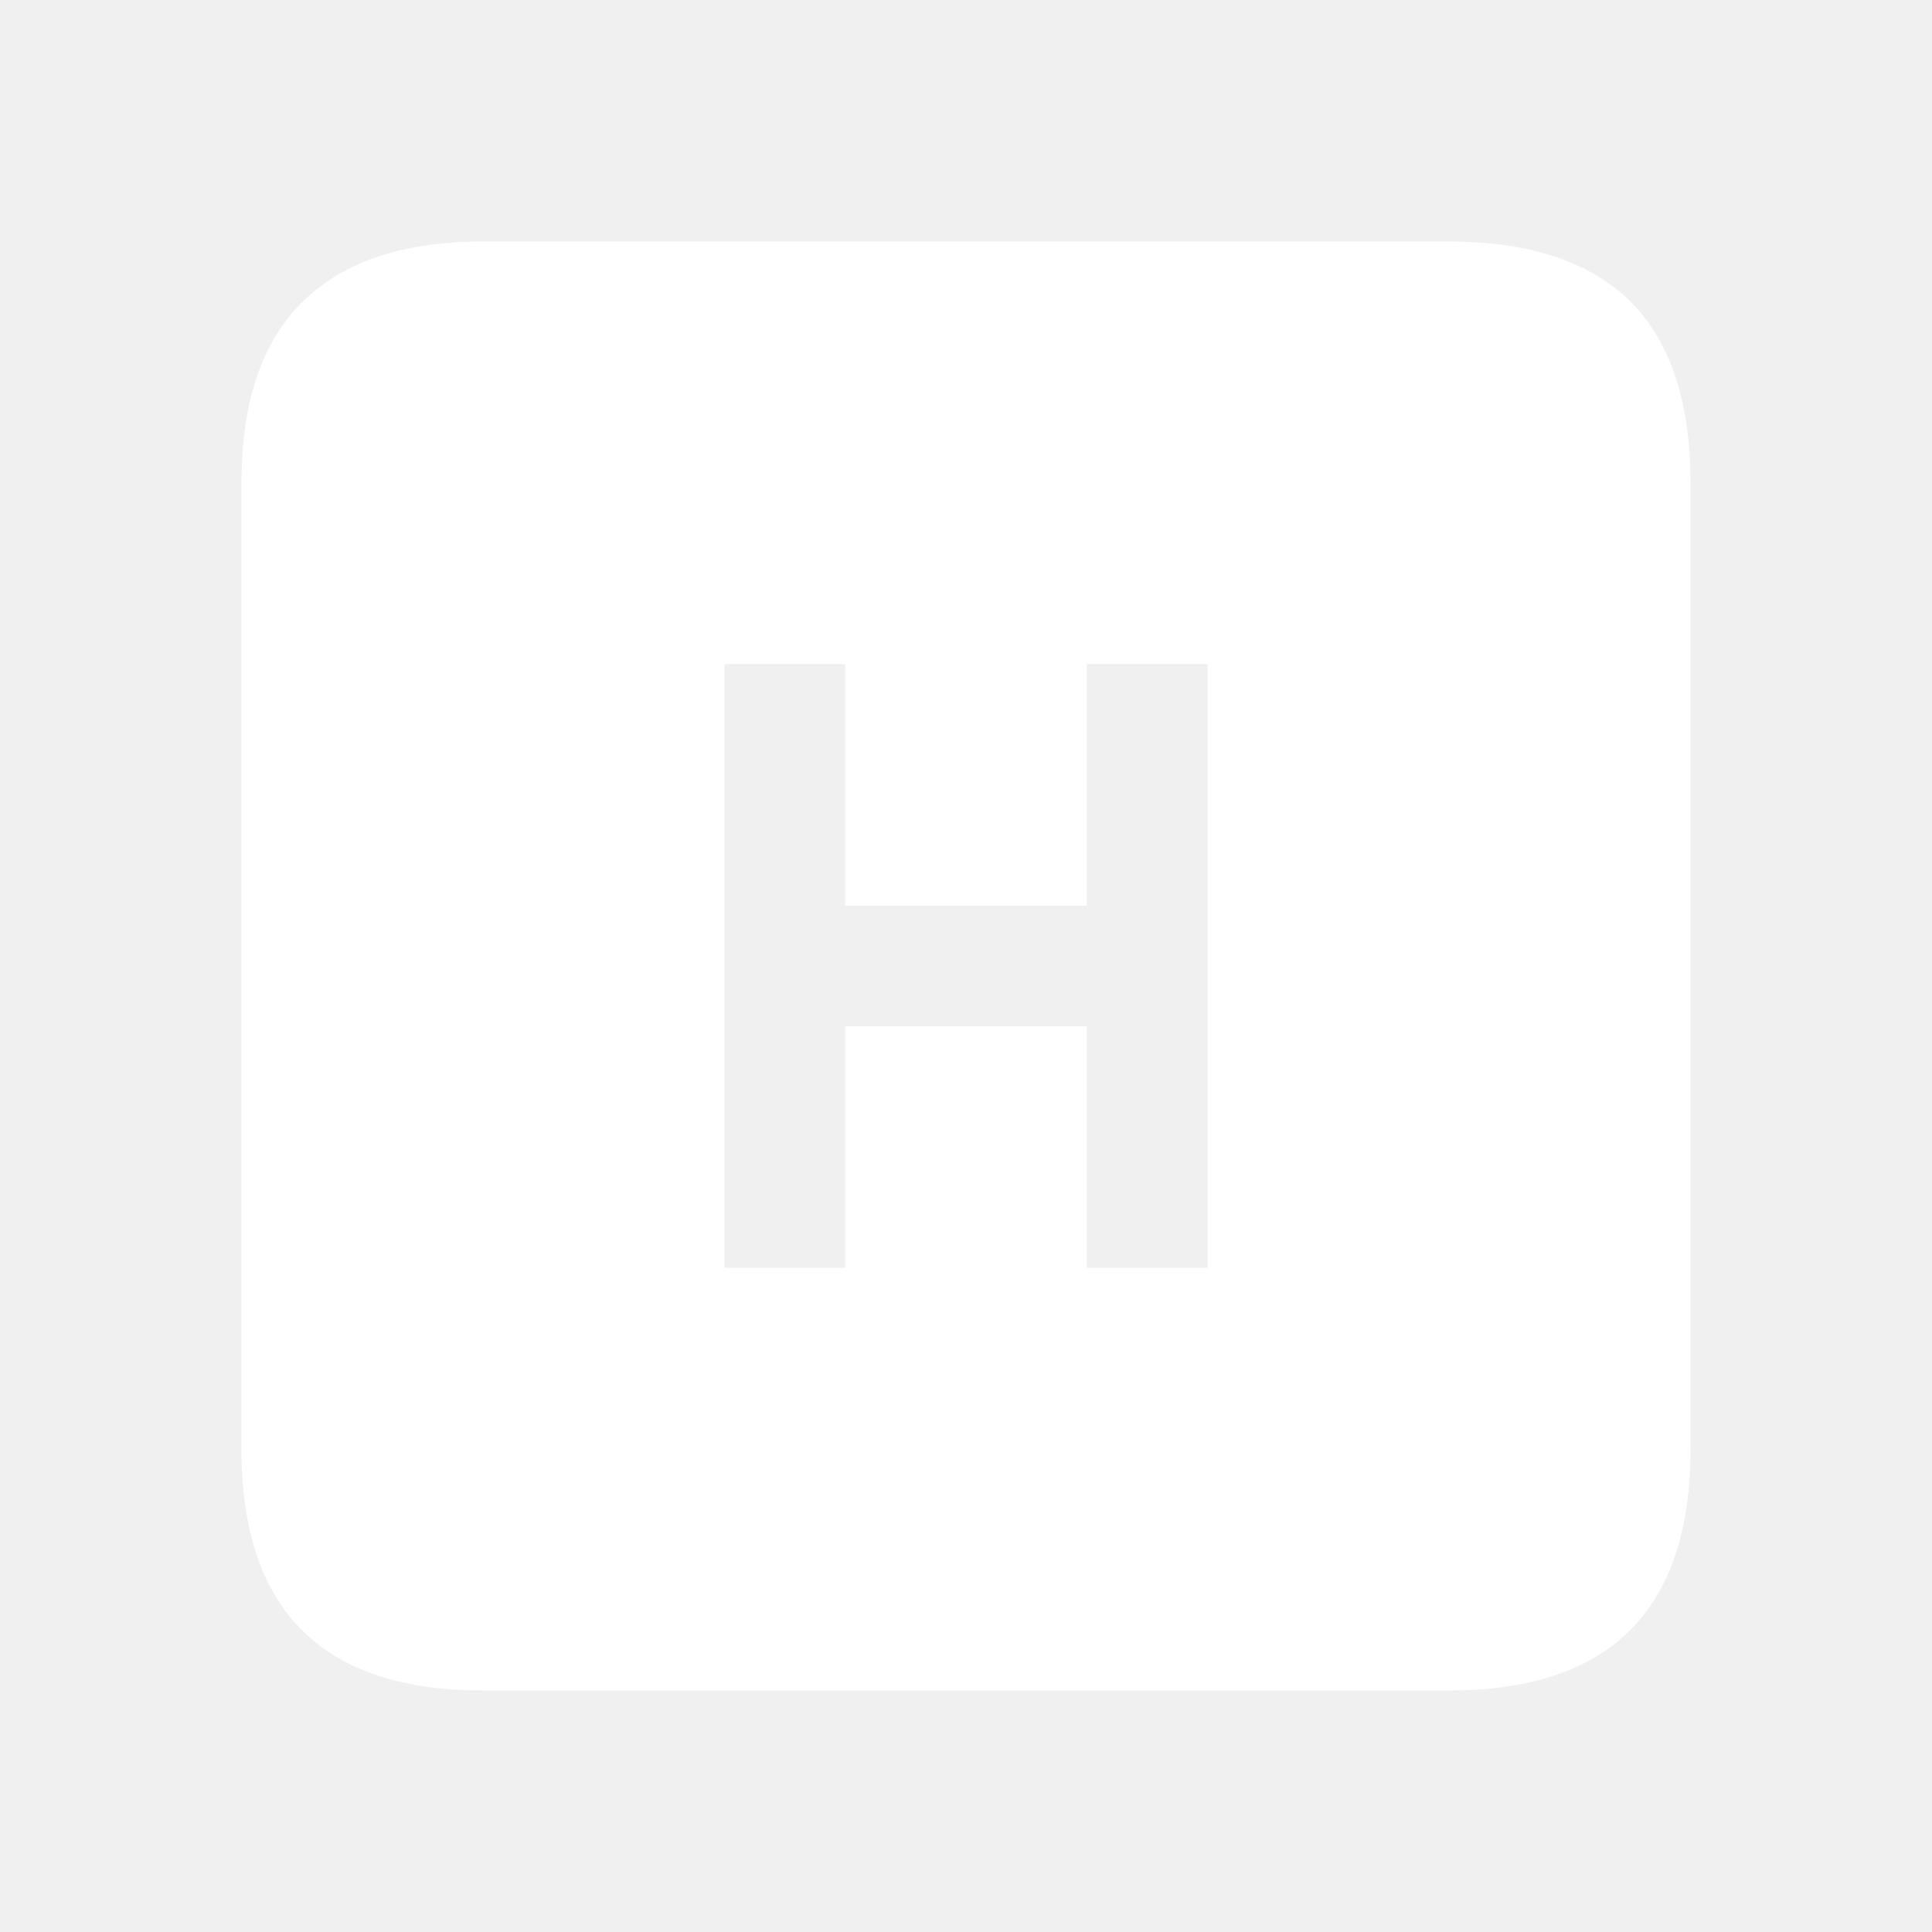
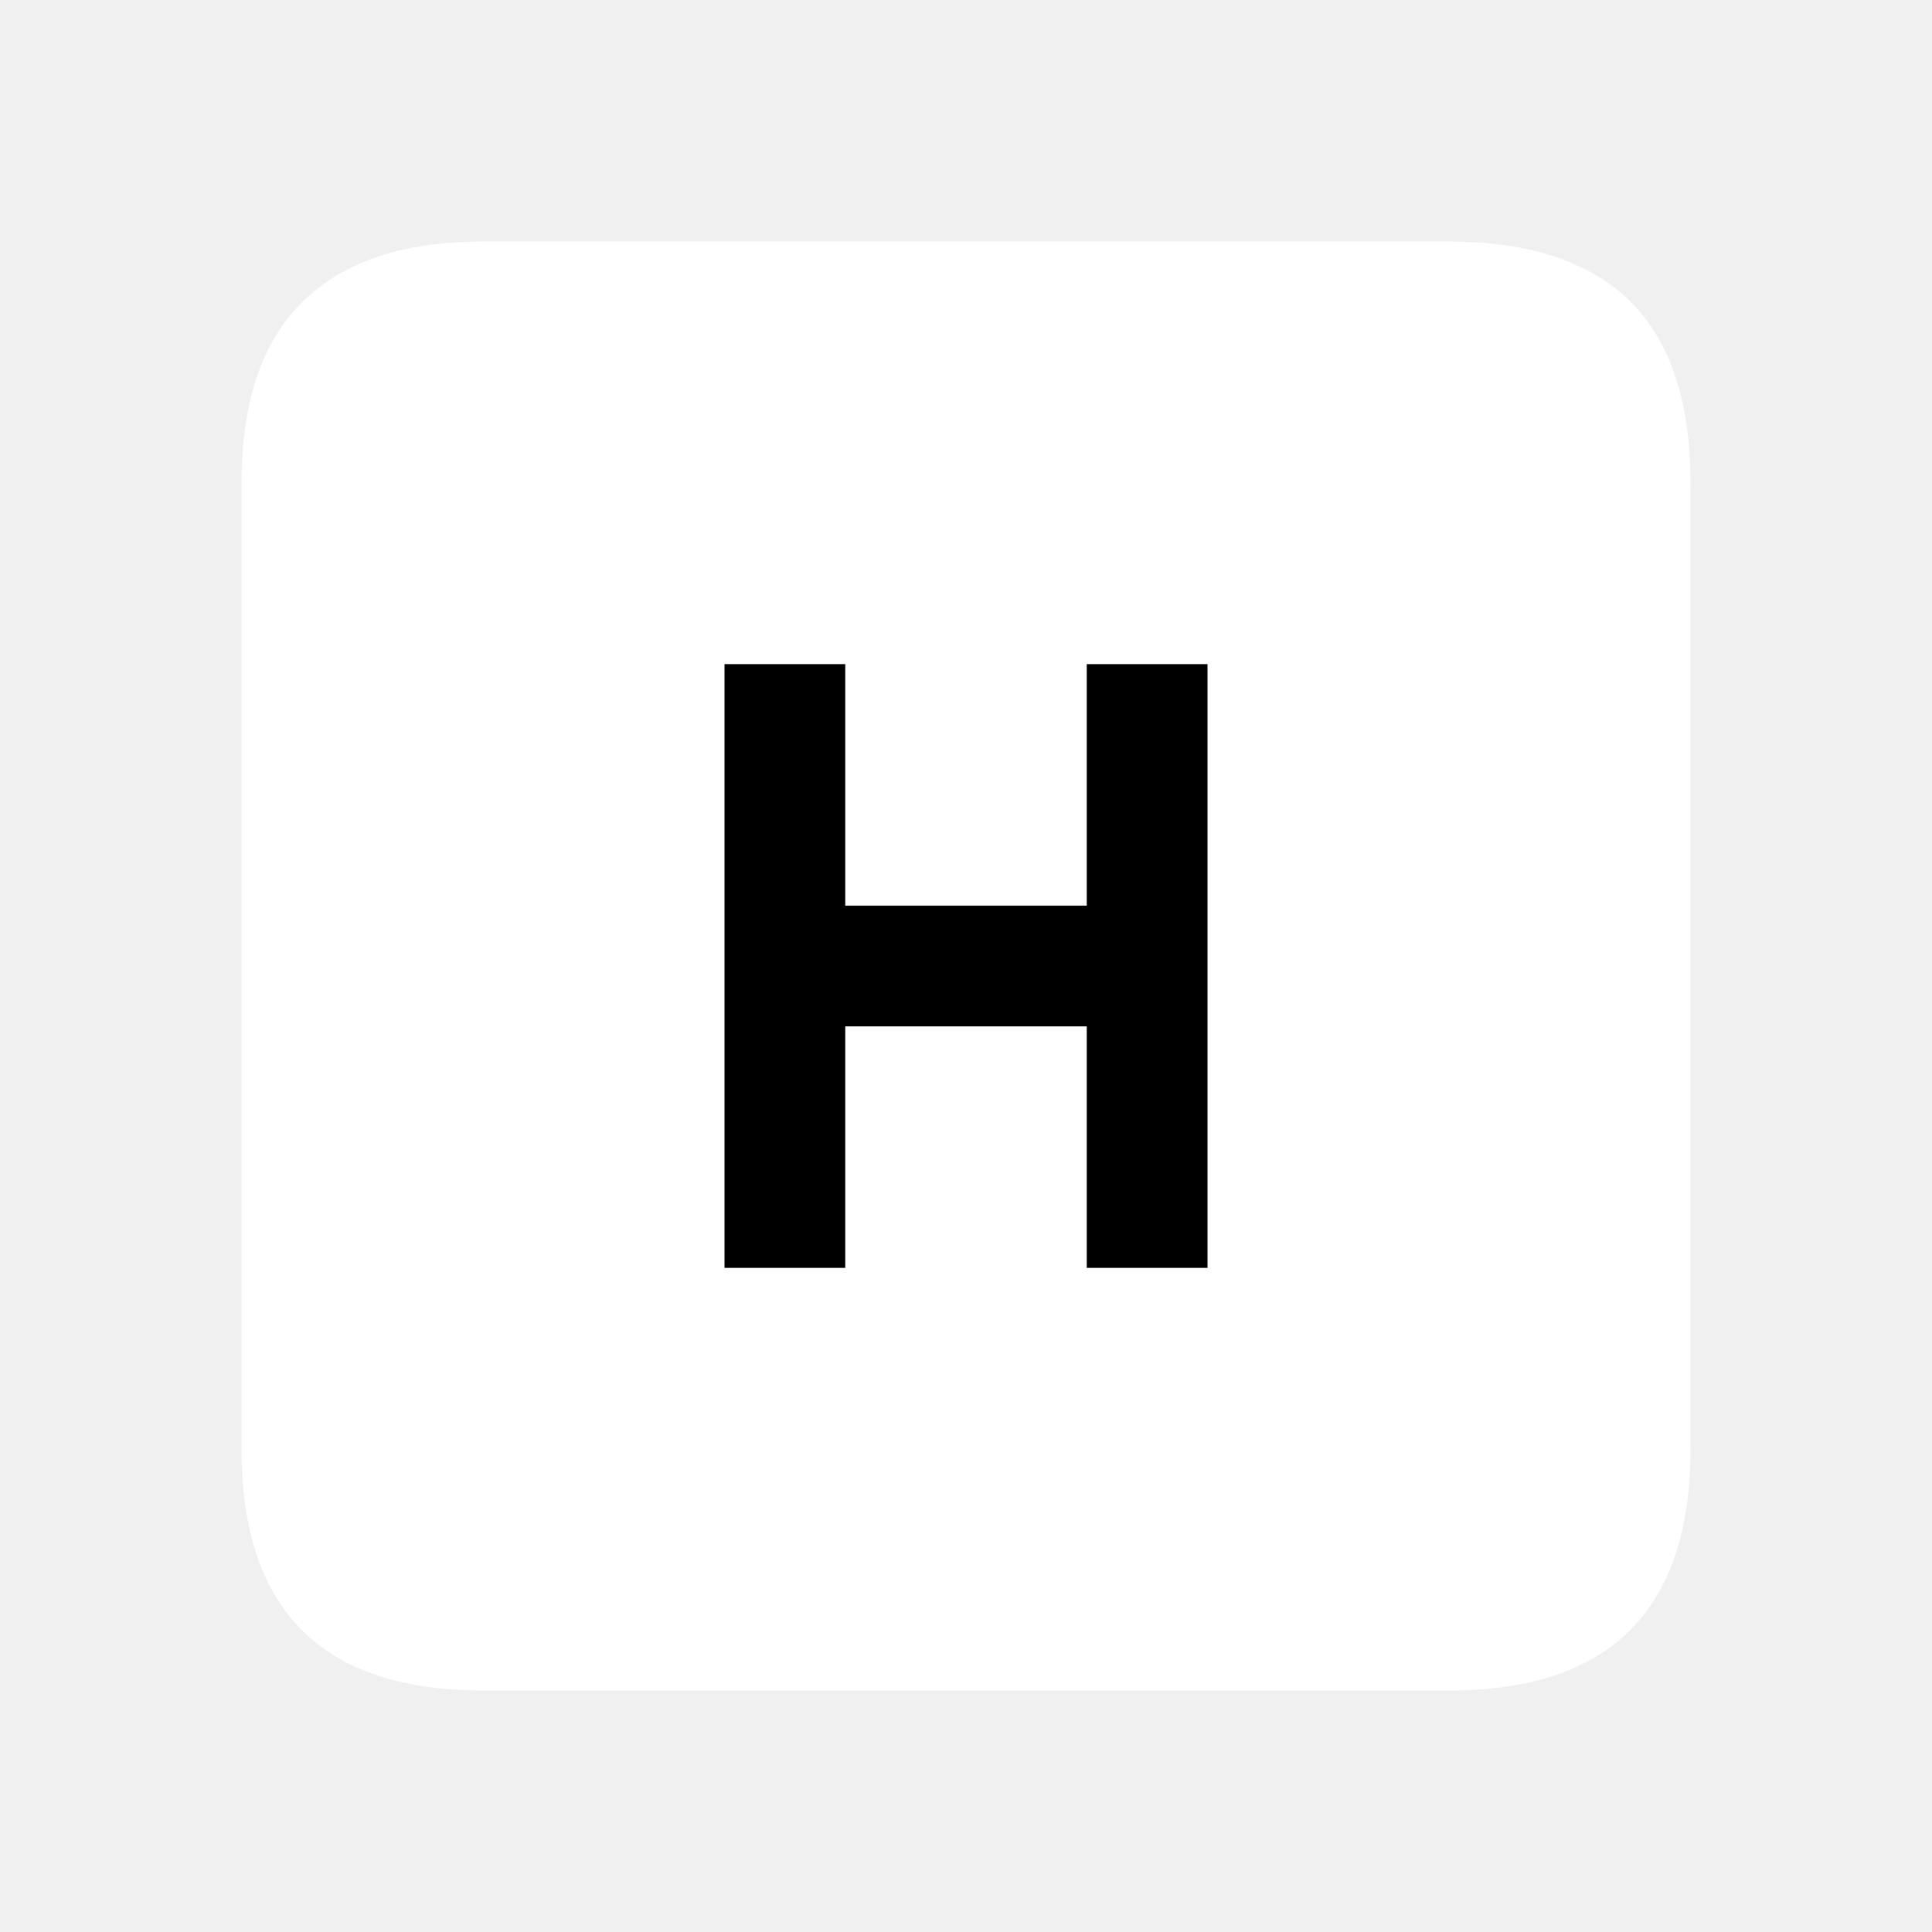
<svg xmlns="http://www.w3.org/2000/svg" width="64" height="64">
  <defs />
  <g>
-     <path stroke="none" fill="#FFFFFF" d="M16 8 L48 8 Q51.45 8 53.45 9.5 56 11.45 56 16 L56 48 Q56 56 48 56 L16 56 Q8 56 8 48 L8 16 Q8 11.45 10.6 9.5 12.55 8 16 8 M24 22 L24 42 28 42 28 34 36 34 36 42 40 42 40 22 36 22 36 30 28 30 28 22 24 22" />
+     <path stroke="none" fill="#FFFFFF" d="M16 8 L48 8 Q51.45 8 53.45 9.5 56 11.45 56 16 L56 48 Q56 56 48 56 L16 56 Q8 56 8 48 L8 16 Q8 11.45 10.6 9.5 12.55 8 16 8" />
+     <path stroke="none" fill="#000000" d="M24 22 L24 42 28 42 28 34 36 34 36 42 40 42 40 22 36 22 36 30 28 30 28 22 24 22" />
  </g>
</svg>
